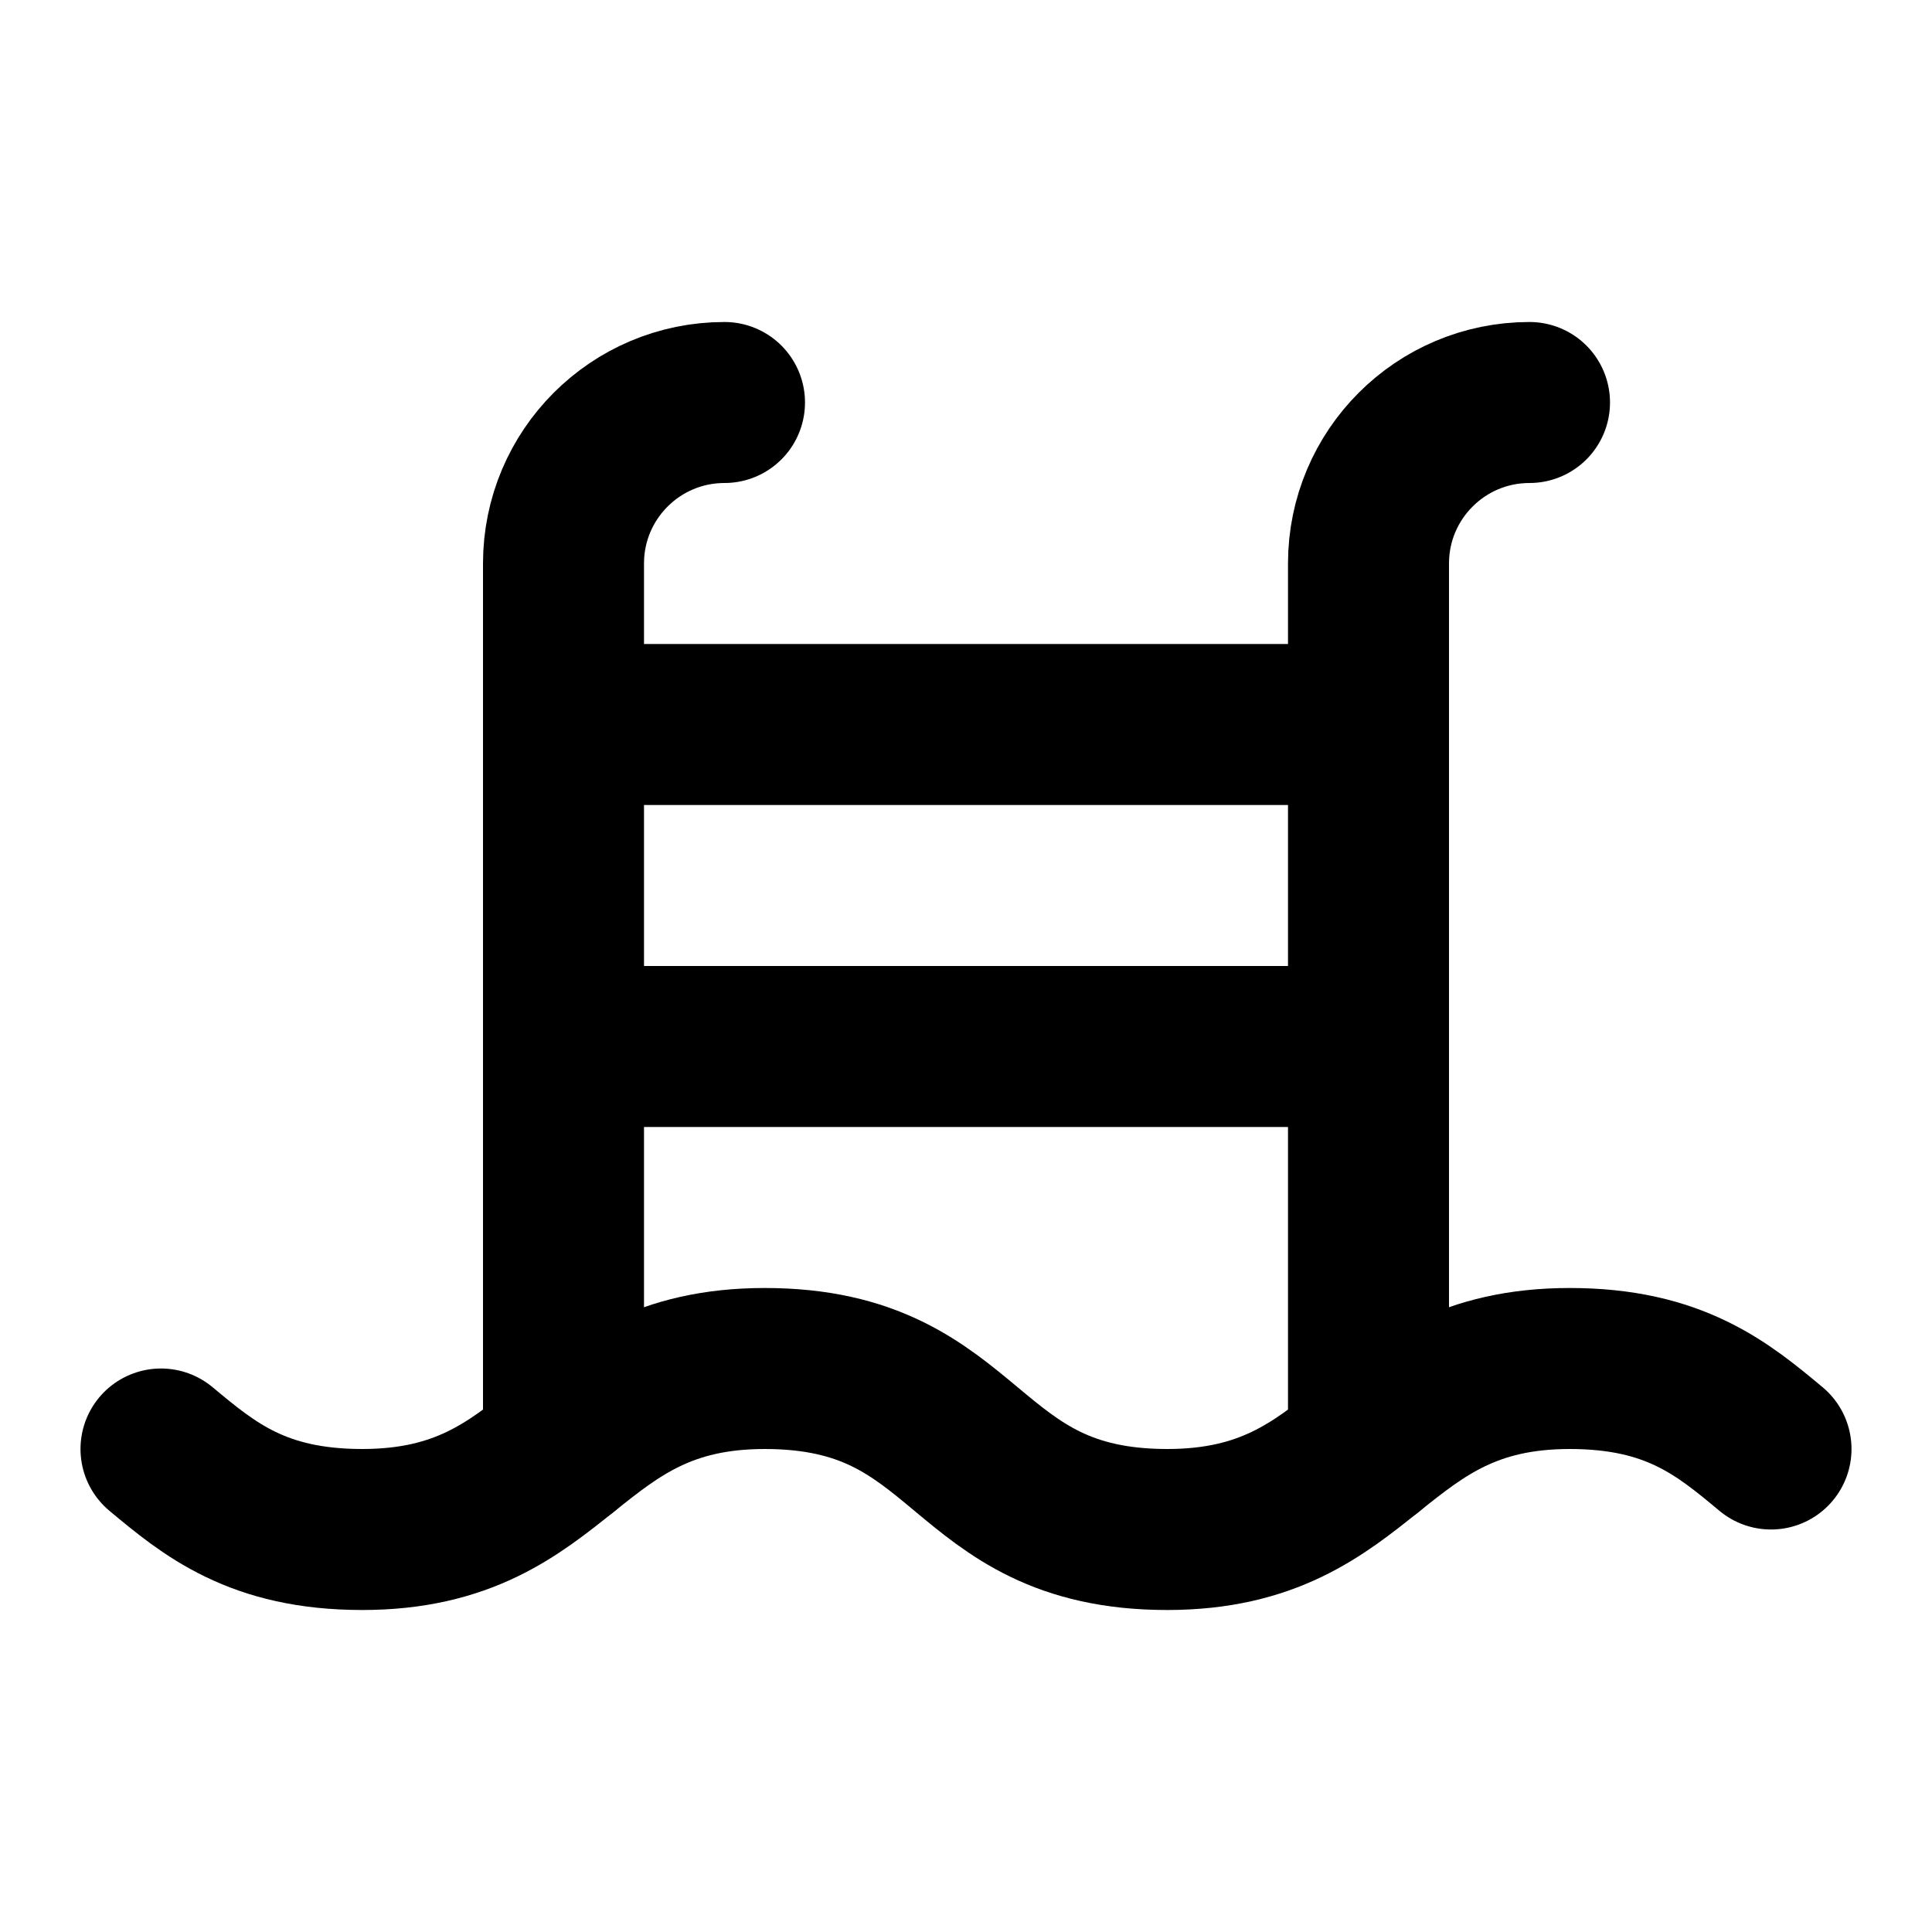
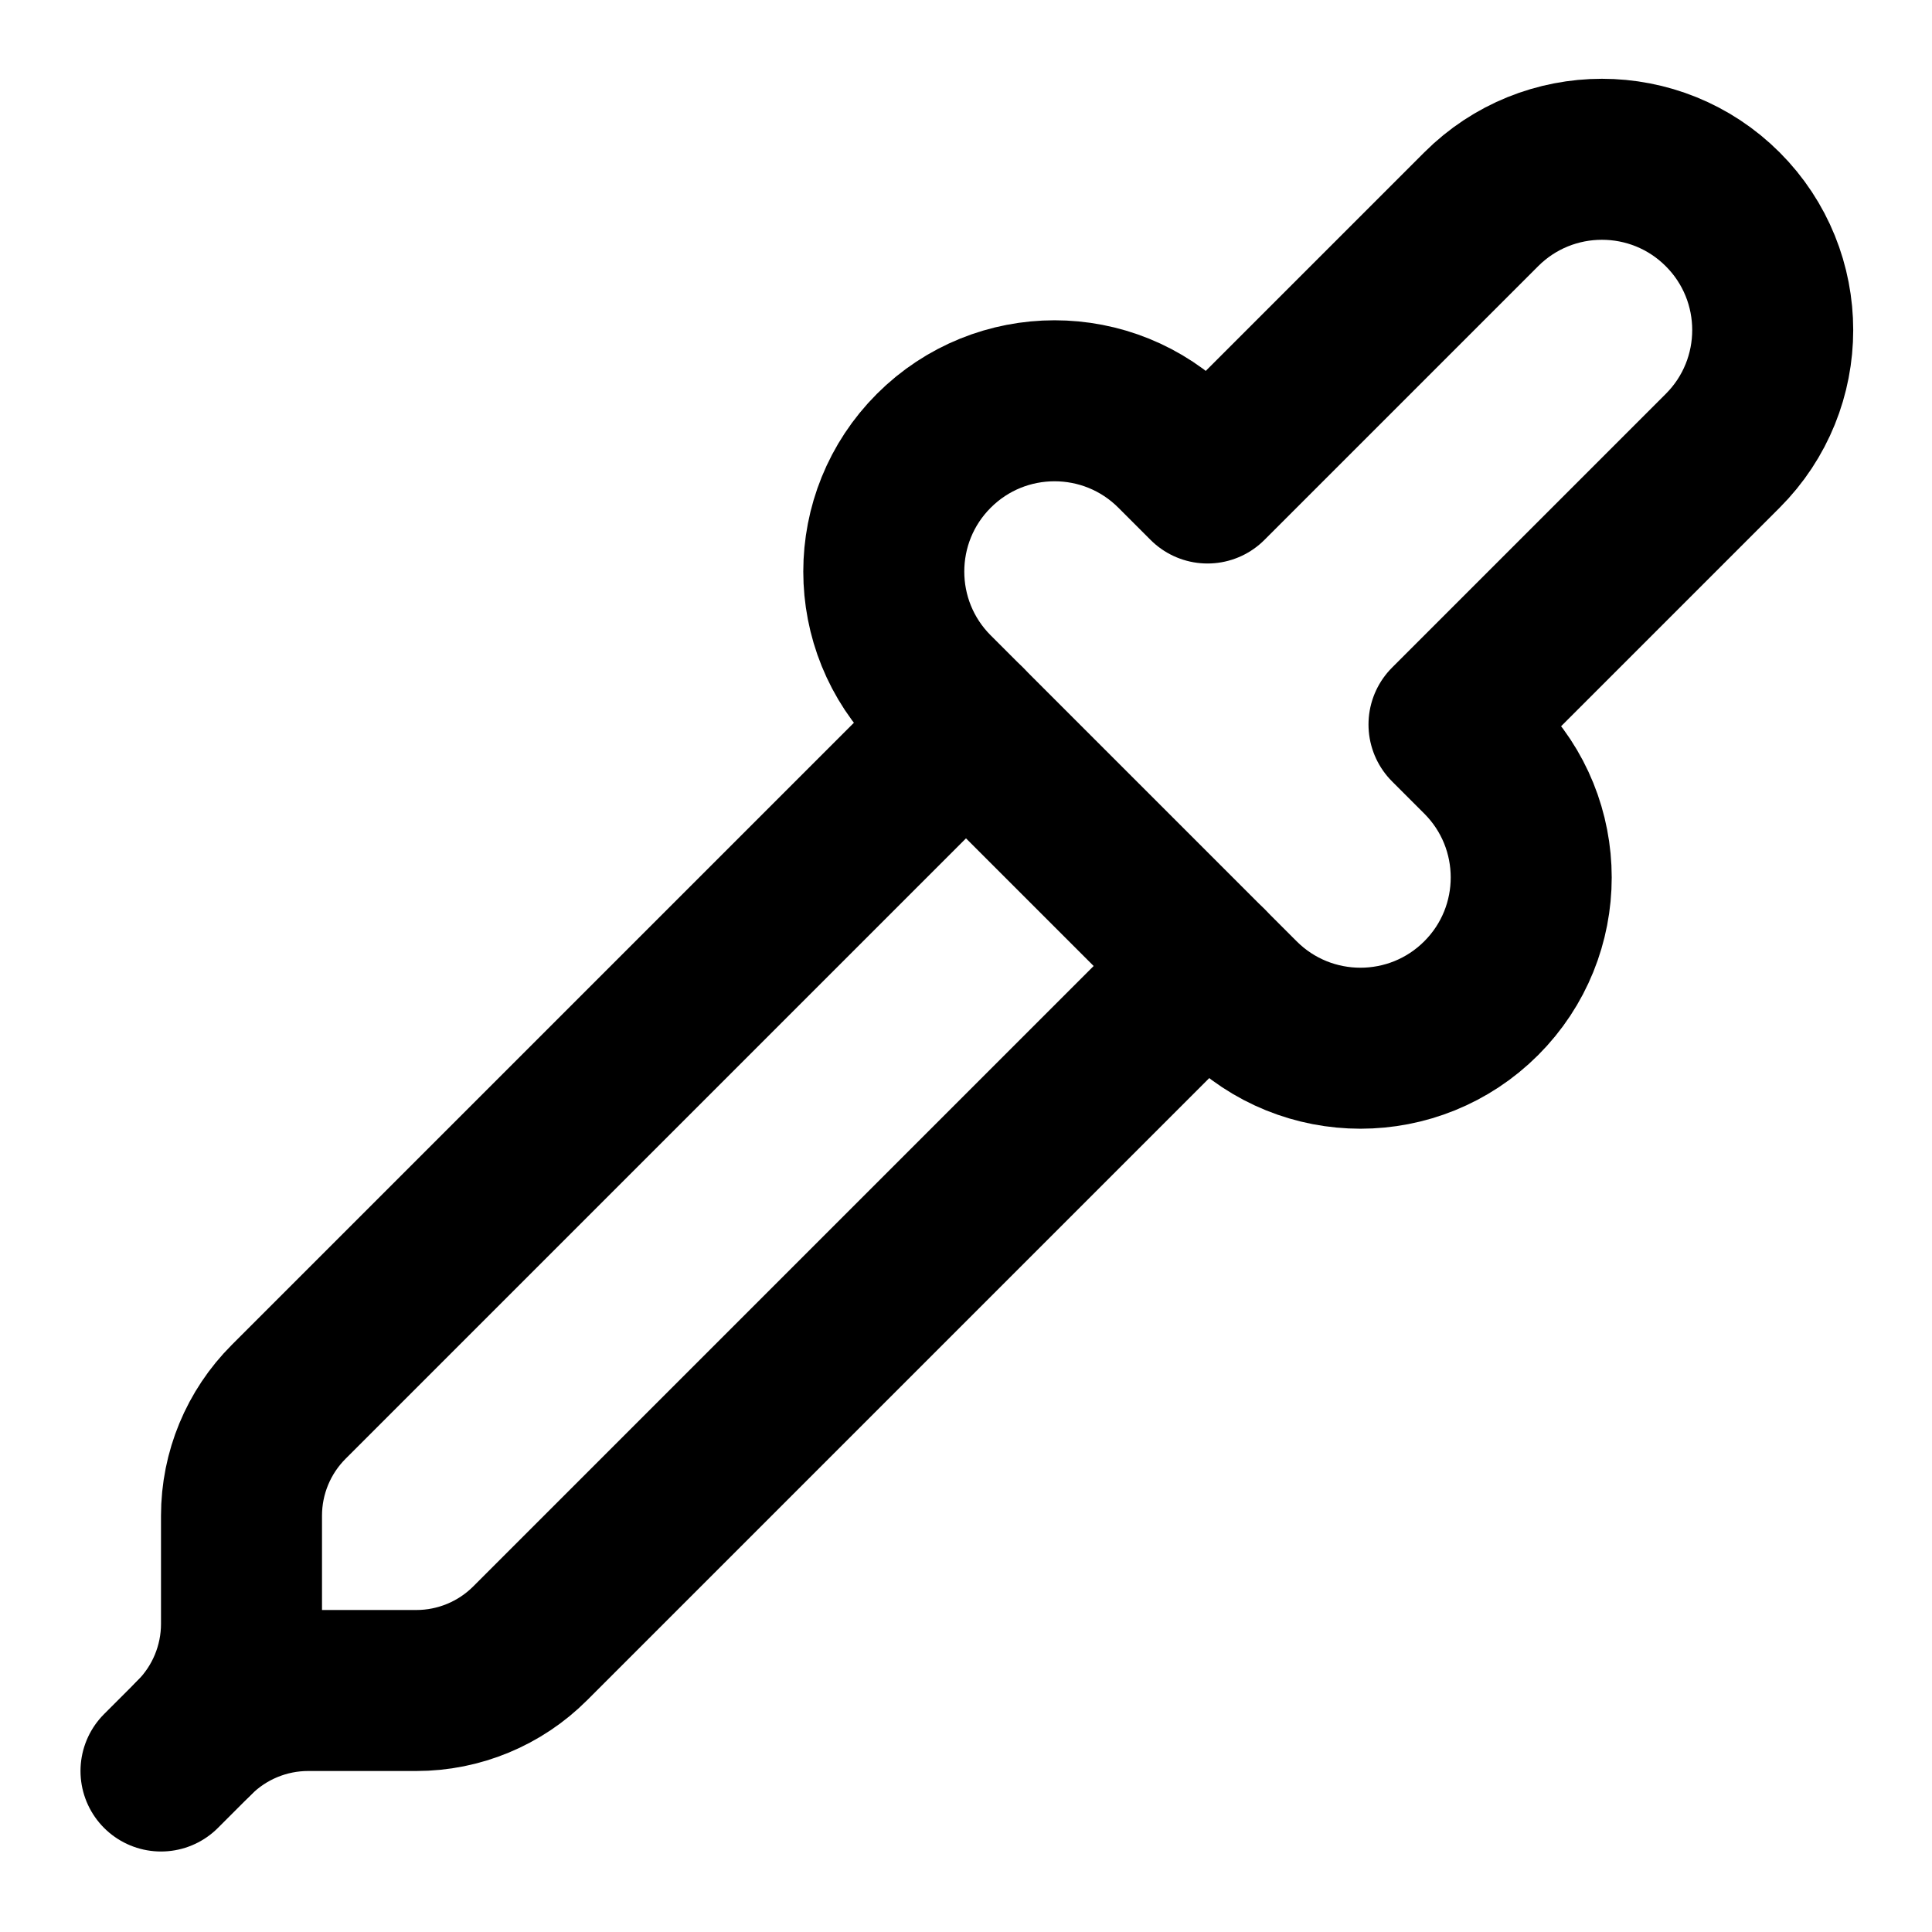
- <svg xmlns="http://www.w3.org/2000/svg" width="24" height="24" viewBox="0 0 24 24" fill="none" stroke="currentColor" stroke-width="2" stroke-linecap="round" stroke-linejoin="round" class="lucide lucide-waves-ladder-icon lucide-waves-ladder">
-   <path d="M19 5a2 2 0 0 0-2 2v11" />
-   <path d="M2 18c.6.5 1.2 1 2.5 1 2.5 0 2.5-2 5-2 2.6 0 2.4 2 5 2 2.5 0 2.5-2 5-2 1.3 0 1.9.5 2.5 1" />
-   <path d="M7 13h10" />
-   <path d="M7 9h10" />
-   <path d="M9 5a2 2 0 0 0-2 2v11" />
+ <svg xmlns="http://www.w3.org/2000/svg" width="24" height="24" viewBox="0 0 24 24" fill="none" stroke="currentColor" stroke-width="2" stroke-linecap="round" stroke-linejoin="round" class="lucide lucide-pipette-icon lucide-pipette">
+   <path d="m12 9-8.414 8.414A2 2 0 0 0 3 18.828v1.344a2 2 0 0 1-.586 1.414A2 2 0 0 1 3.828 21h1.344a2 2 0 0 0 1.414-.586L15 12" />
+   <path d="m18 9 .4.4a1 1 0 1 1-3 3l-3.8-3.8a1 1 0 1 1 3-3l.4.4 3.4-3.4a1 1 0 1 1 3 3z" />
+   <path d="m2 22 .414-.414" />
</svg>
